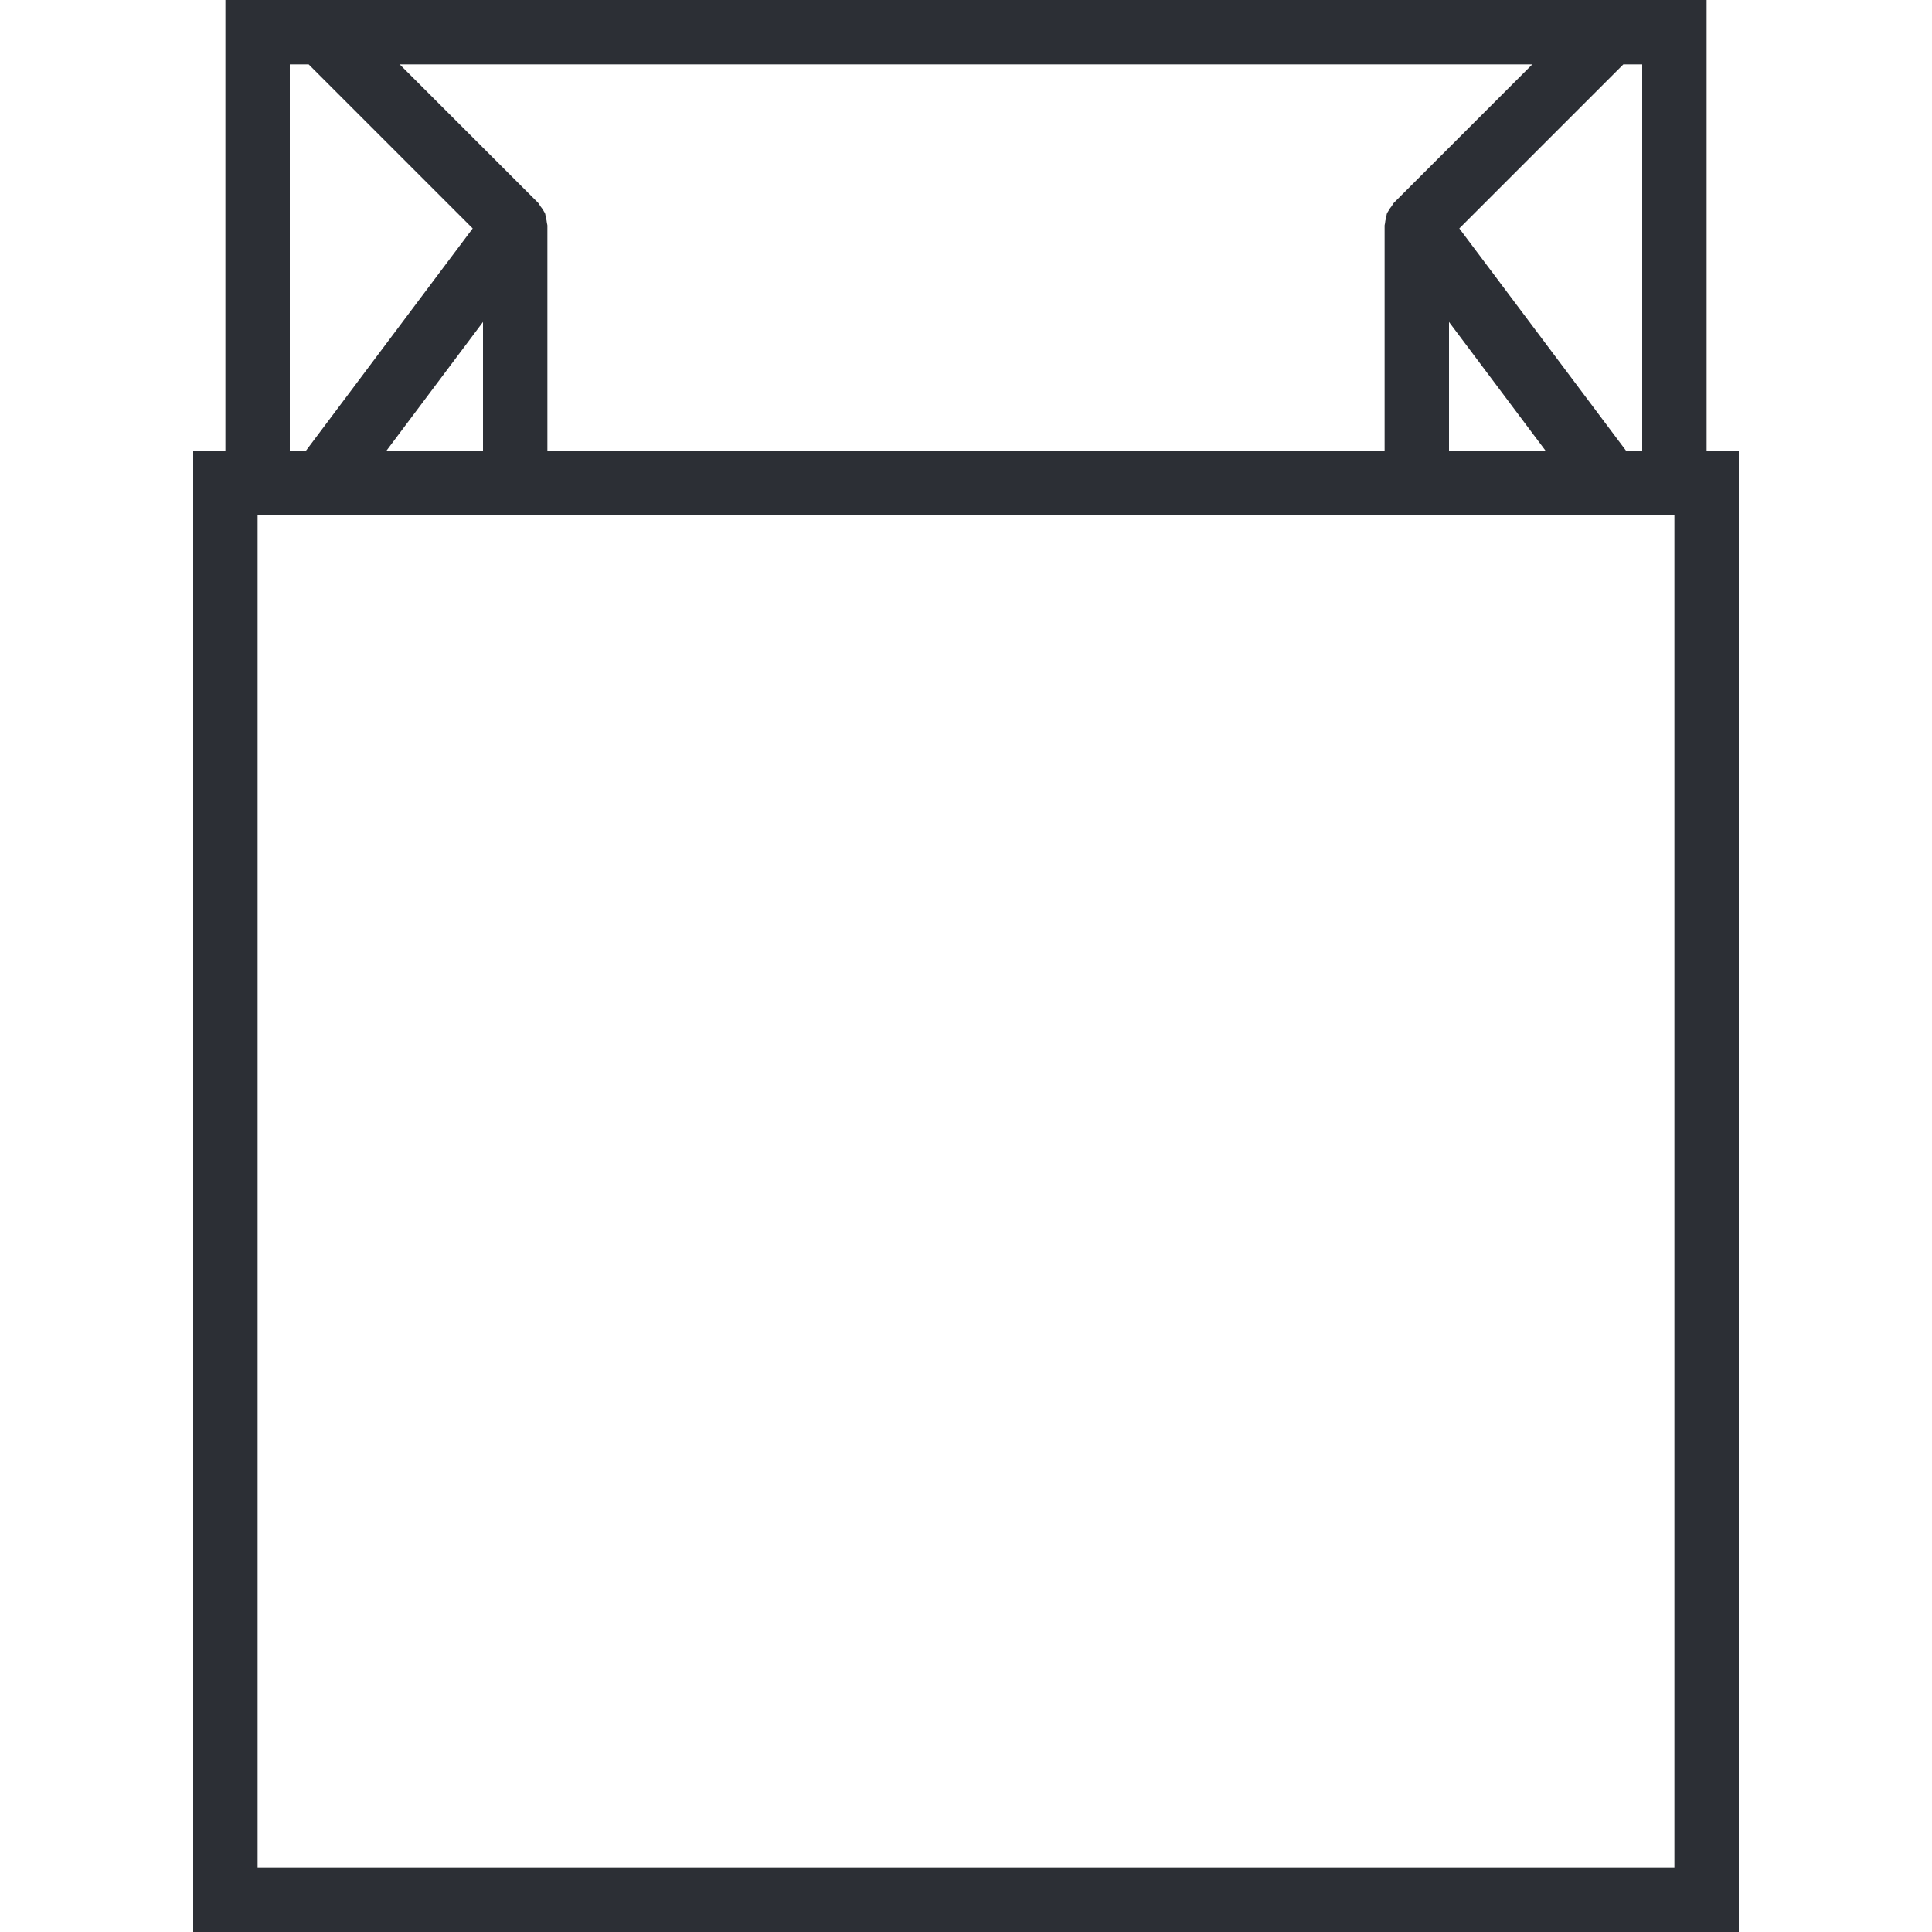
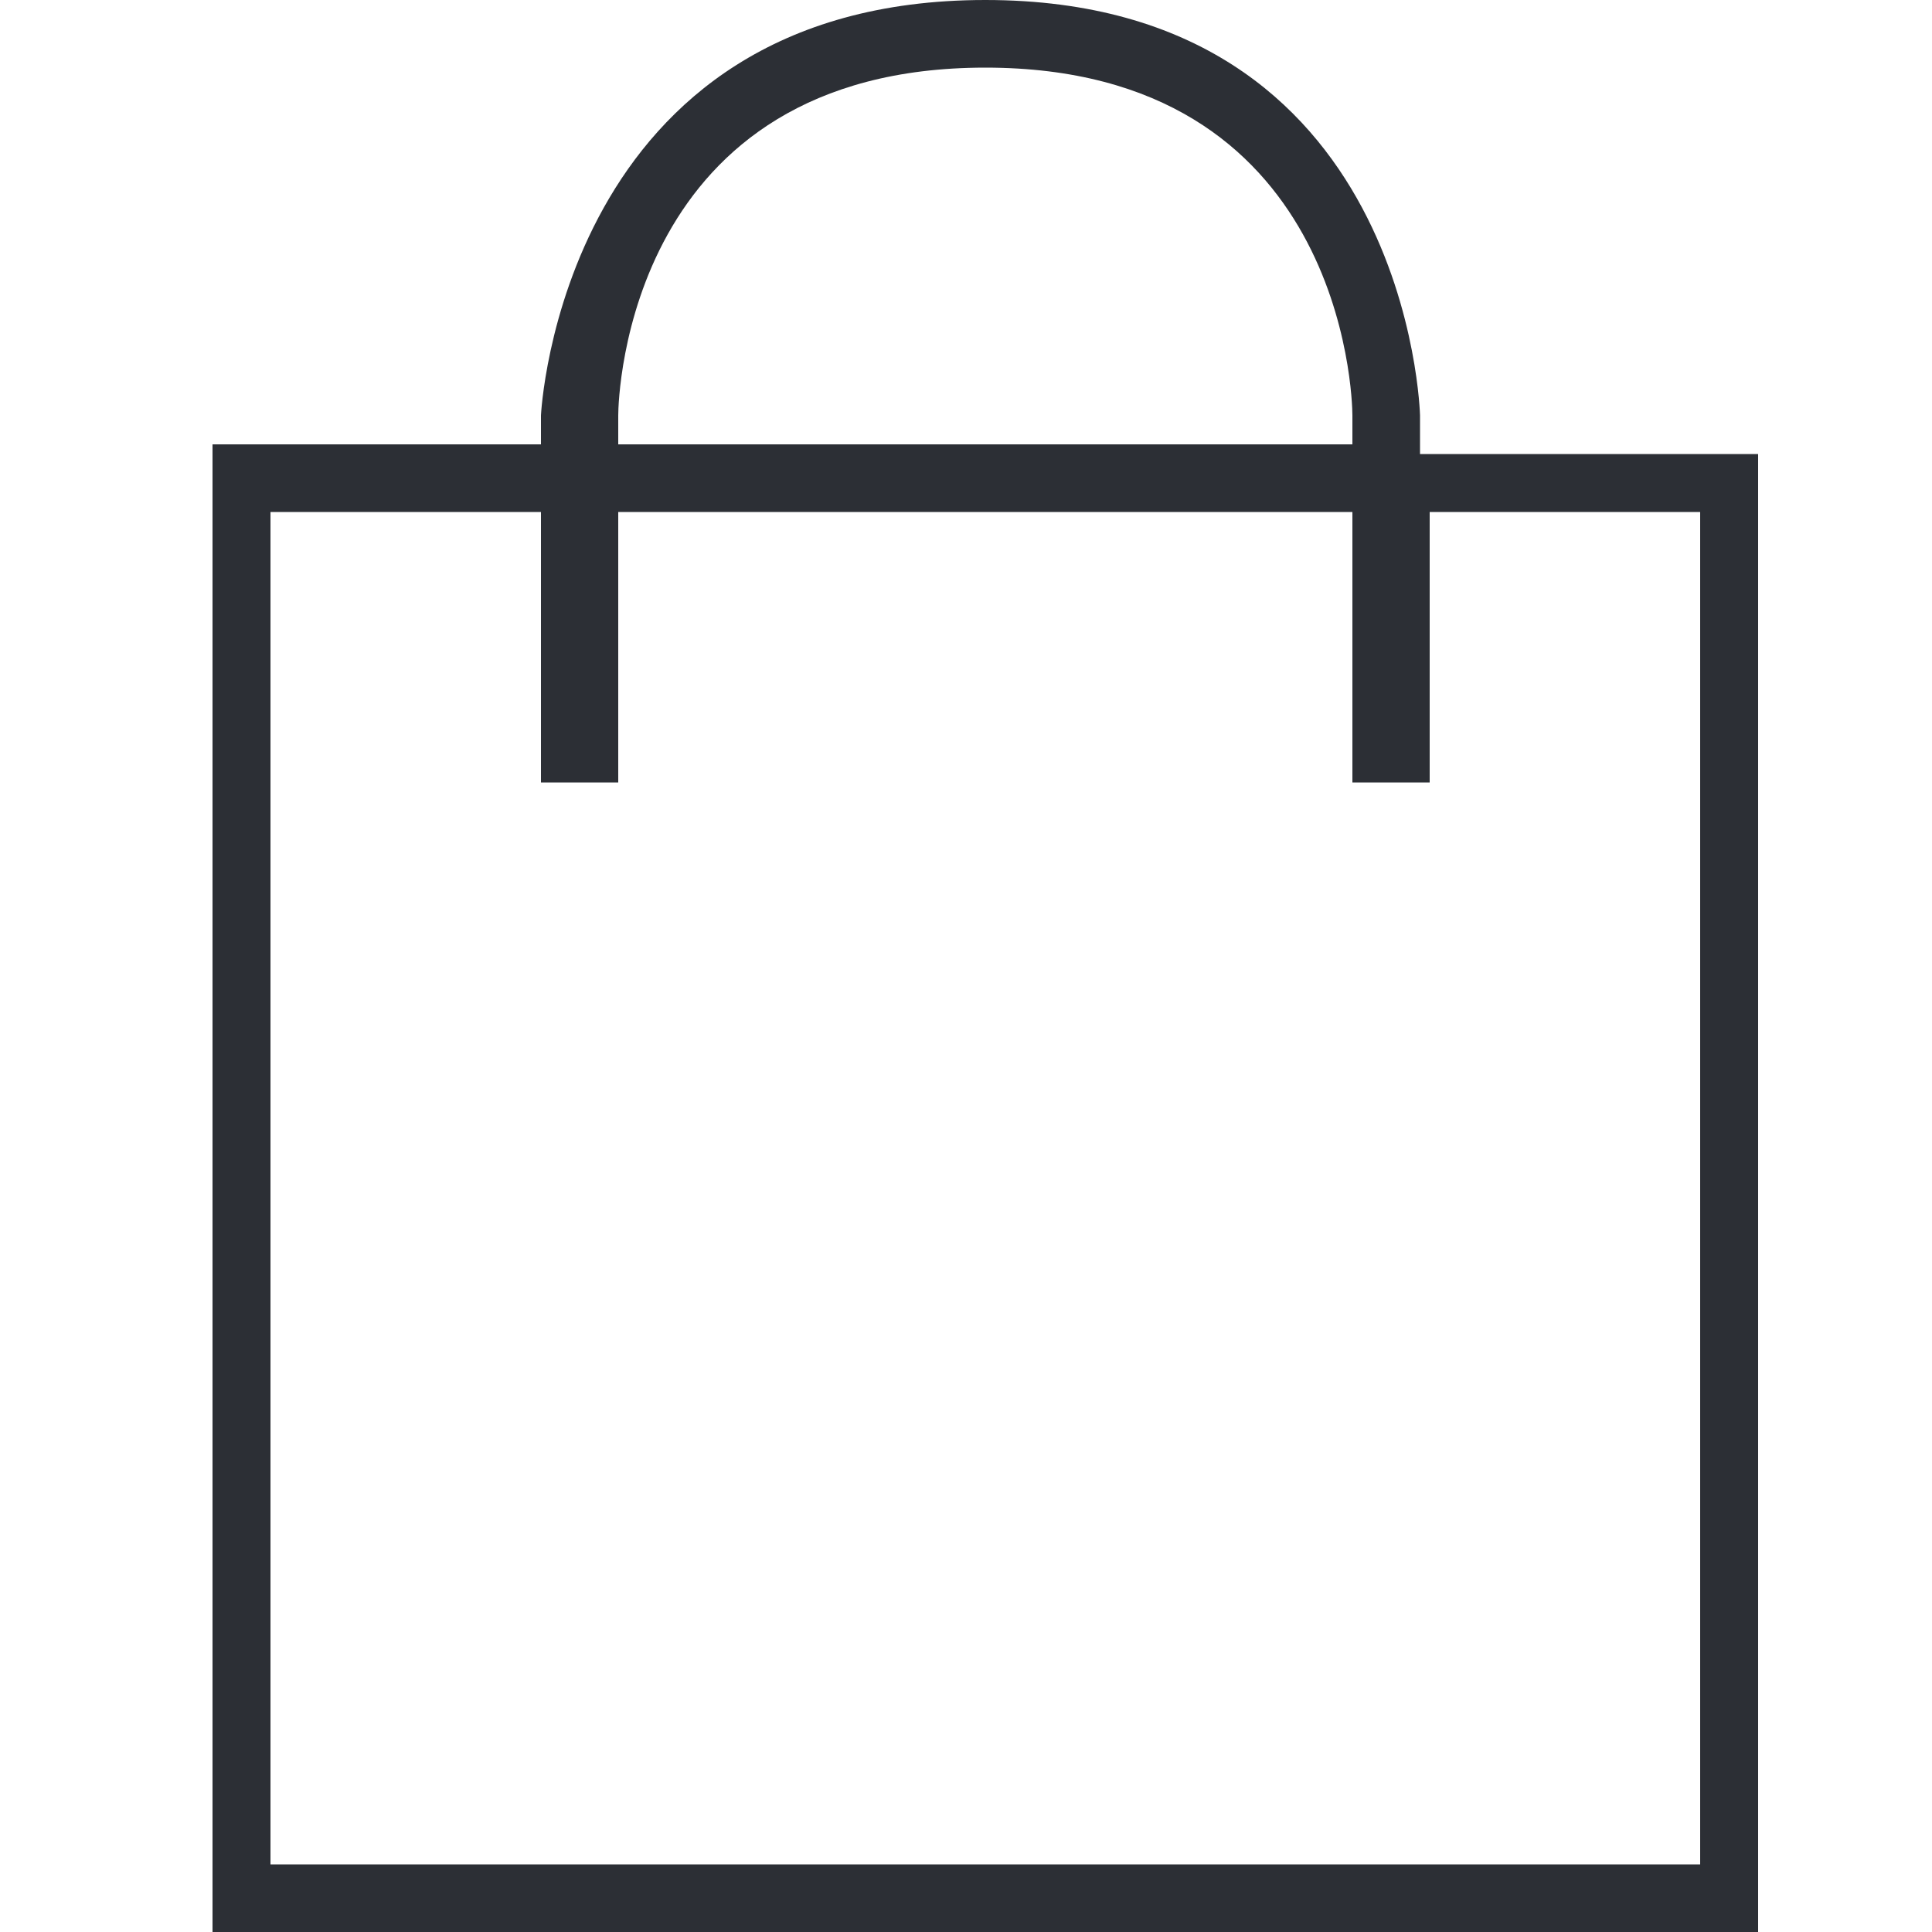
- <svg xmlns="http://www.w3.org/2000/svg" width="20px" height="20px" viewBox="0 0 60 60" version="1.1">
+ <svg xmlns="http://www.w3.org/2000/svg" width="20px" height="20px" viewBox="0 0 20 20" version="1.1">
  <g id="Icons-/-Cart" stroke="none" stroke-width="1" fill="none" fill-rule="evenodd">
-     <g id="Group-8" transform="translate(6, 0)" fill="#2C2F35">
-       <path d="M2,58 L46,58 L46,16 L2,16 L2,58 Z M9,9.999 L9,14 L6,14 L9,9.999 Z M3,2 L3.586,2 L8.68,7.094 L3.5,14 L3,14 L3,2 Z M41.586,2 L37.294,6.292 C37.262,6.324 37.245,6.369 37.217,6.405 C37.179,6.455 37.142,6.502 37.115,6.557 C37.104,6.579 37.087,6.595 37.077,6.618 C37.06,6.658 37.061,6.702 37.05,6.743 C37.033,6.806 37.018,6.865 37.014,6.93 C37.012,6.954 37,6.976 37,7 L37,14 L11,14 L11,7 C11,6.976 10.988,6.954 10.986,6.93 C10.981,6.866 10.966,6.806 10.95,6.743 C10.939,6.701 10.94,6.658 10.923,6.618 C10.914,6.596 10.896,6.579 10.886,6.557 C10.859,6.502 10.821,6.455 10.783,6.405 C10.755,6.369 10.739,6.324 10.706,6.292 L6.414,2 L41.586,2 Z M42,14 L39,14 L39,9.999 L42,14 Z M45,2 L45,14 L44.5,14 L39.32,7.094 L44.414,2 L45,2 Z M47,14 L47,0 L1,0 L1,14 L0,14 L0,60 L48,60 L48,14 L47,14 Z" id="Icons-/-Basic-/-Cart" />
+     <g id="Group-8" fill="#2C2F35">
+       <path d="M14.7,4.7V4.3c0,0-0.1-4.3-4.5-4.3S5.6,4.3,5.6,4.3l0,0v0.3H2.2v0.7v14V20h16v-0.7v-14V4.7H14.7z M6.4,4.3  c0-0.2,0.1-3.6,3.8-3.6S14,4.1,14,4.3l0,0v0.3H6.4V4.3L6.4,4.3z M17.5,19.3H2.8v-14h2.8v2.8h0.8V5.3H14v2.8h0.8V5.3h2.8v14H17.5z" id="Icons-/-Basic-/-Cart" />
    </g>
  </g>
</svg>
